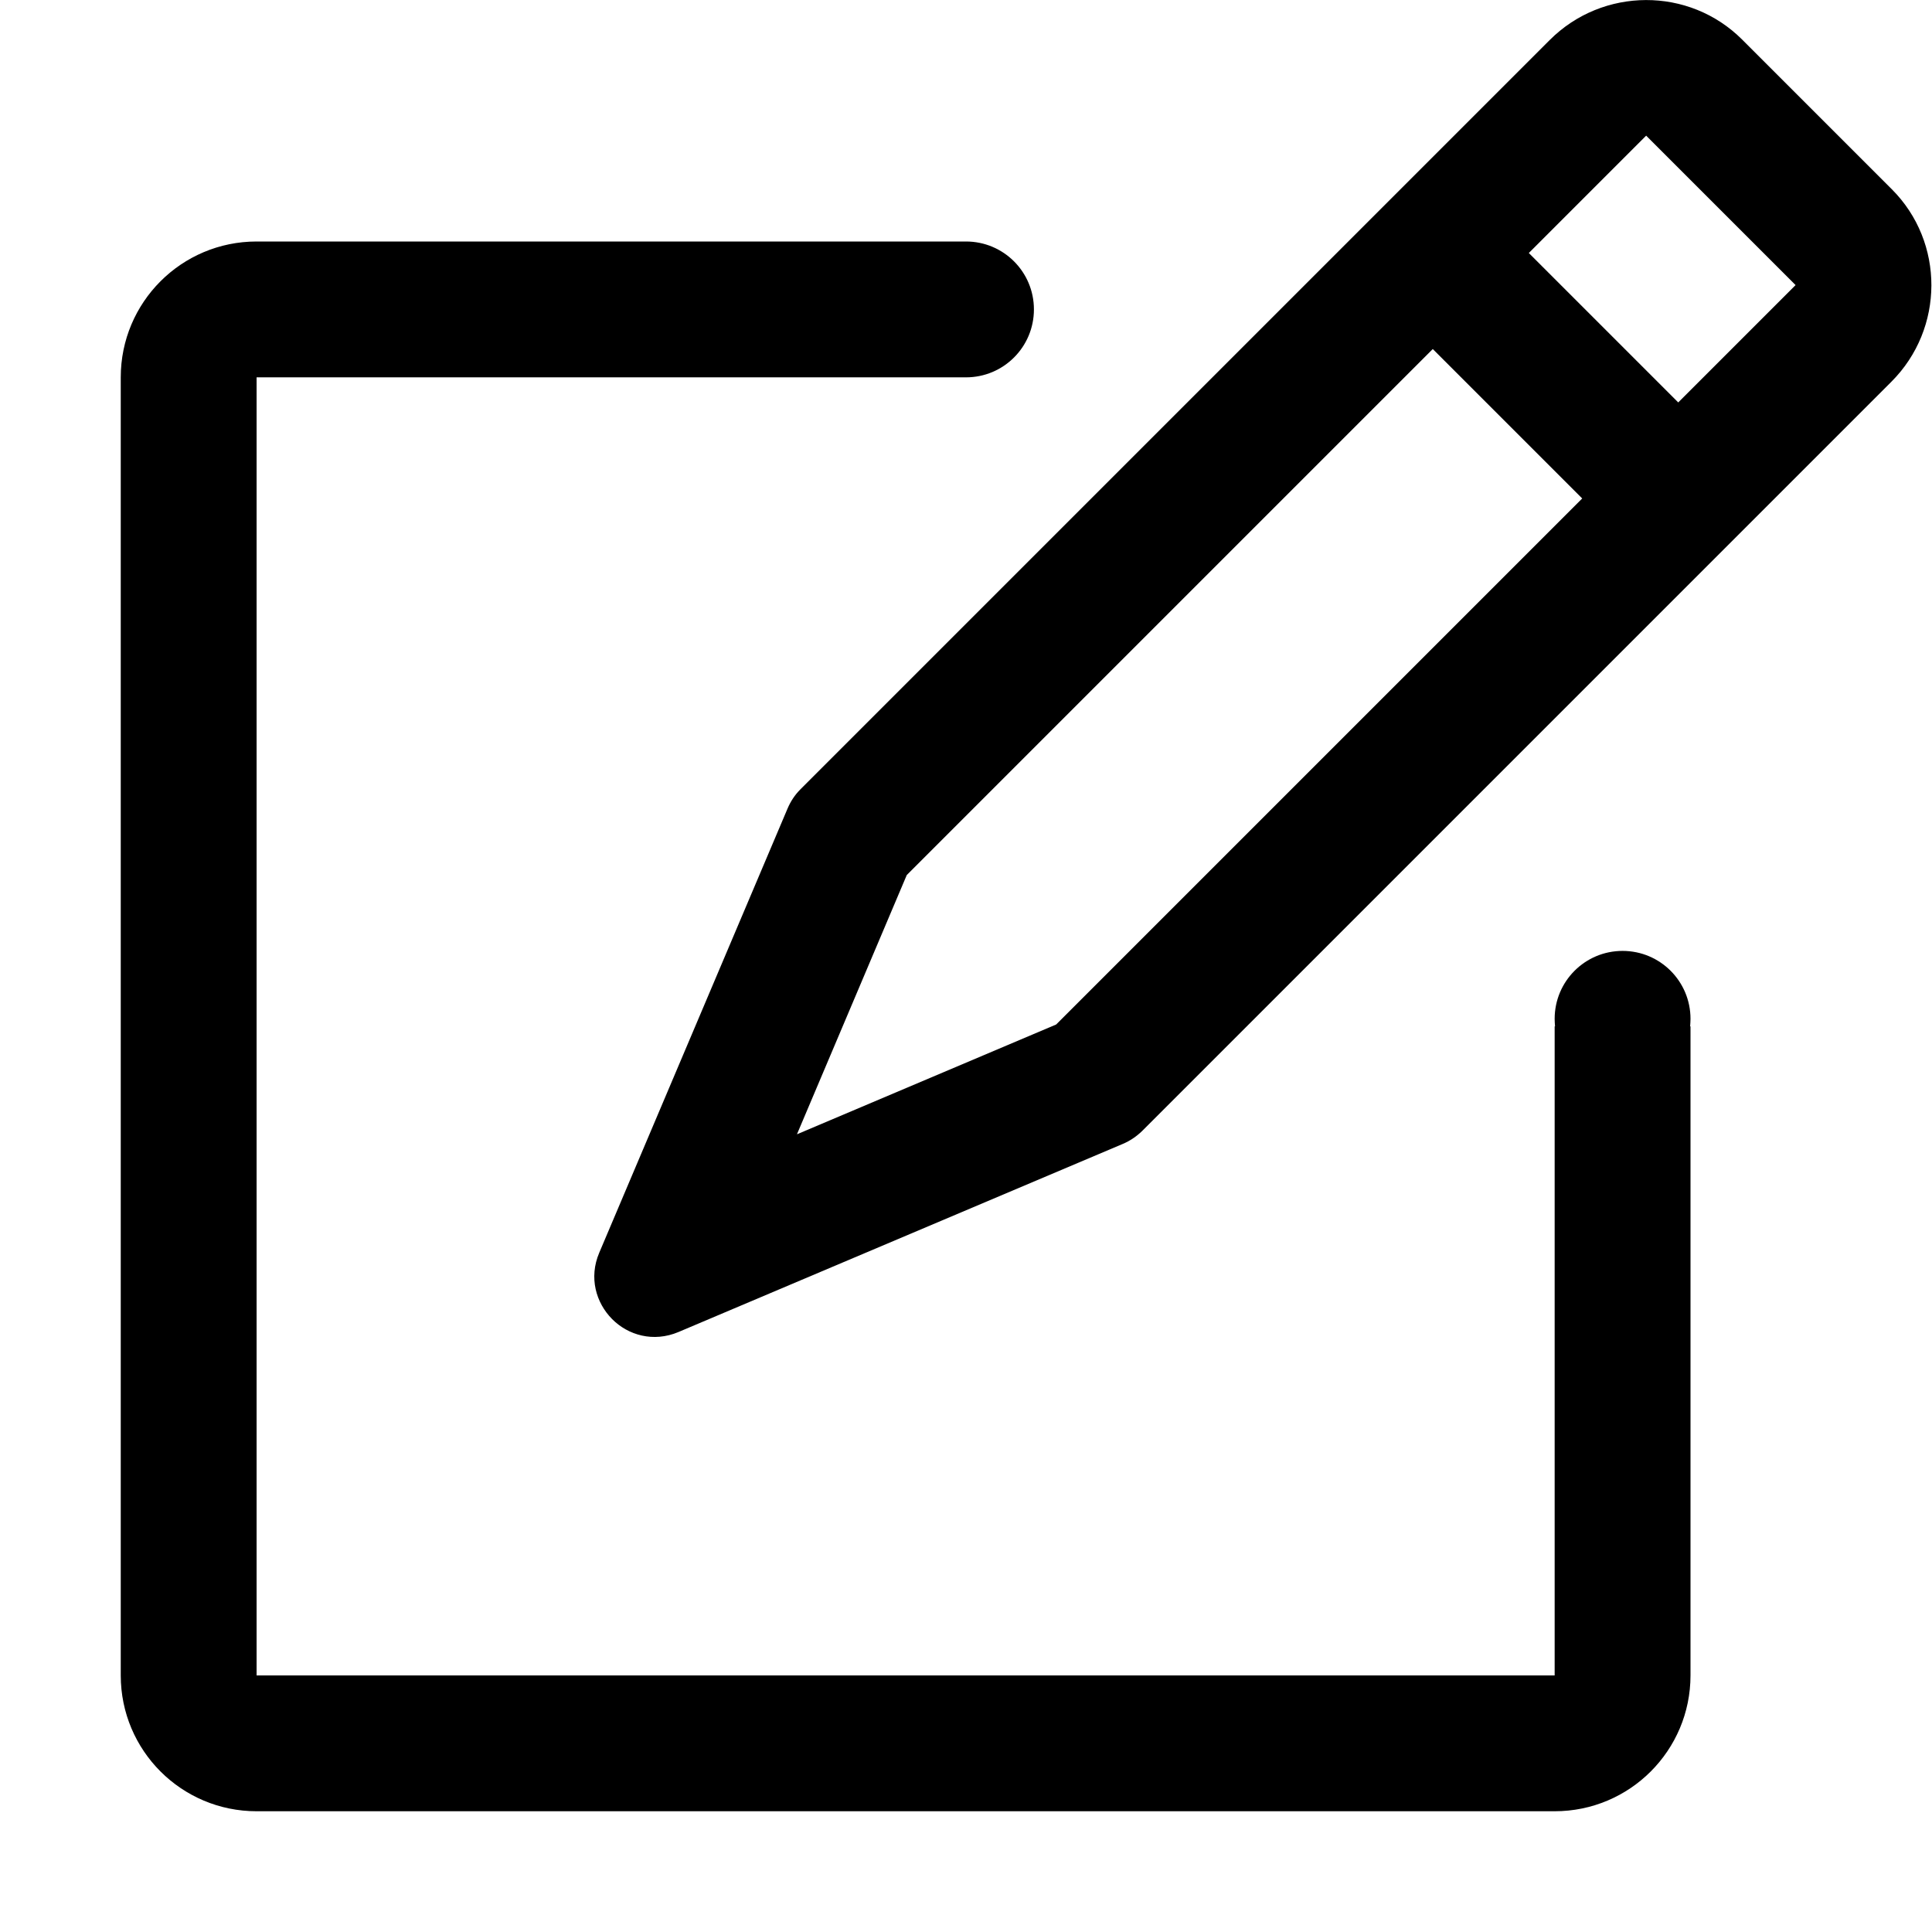
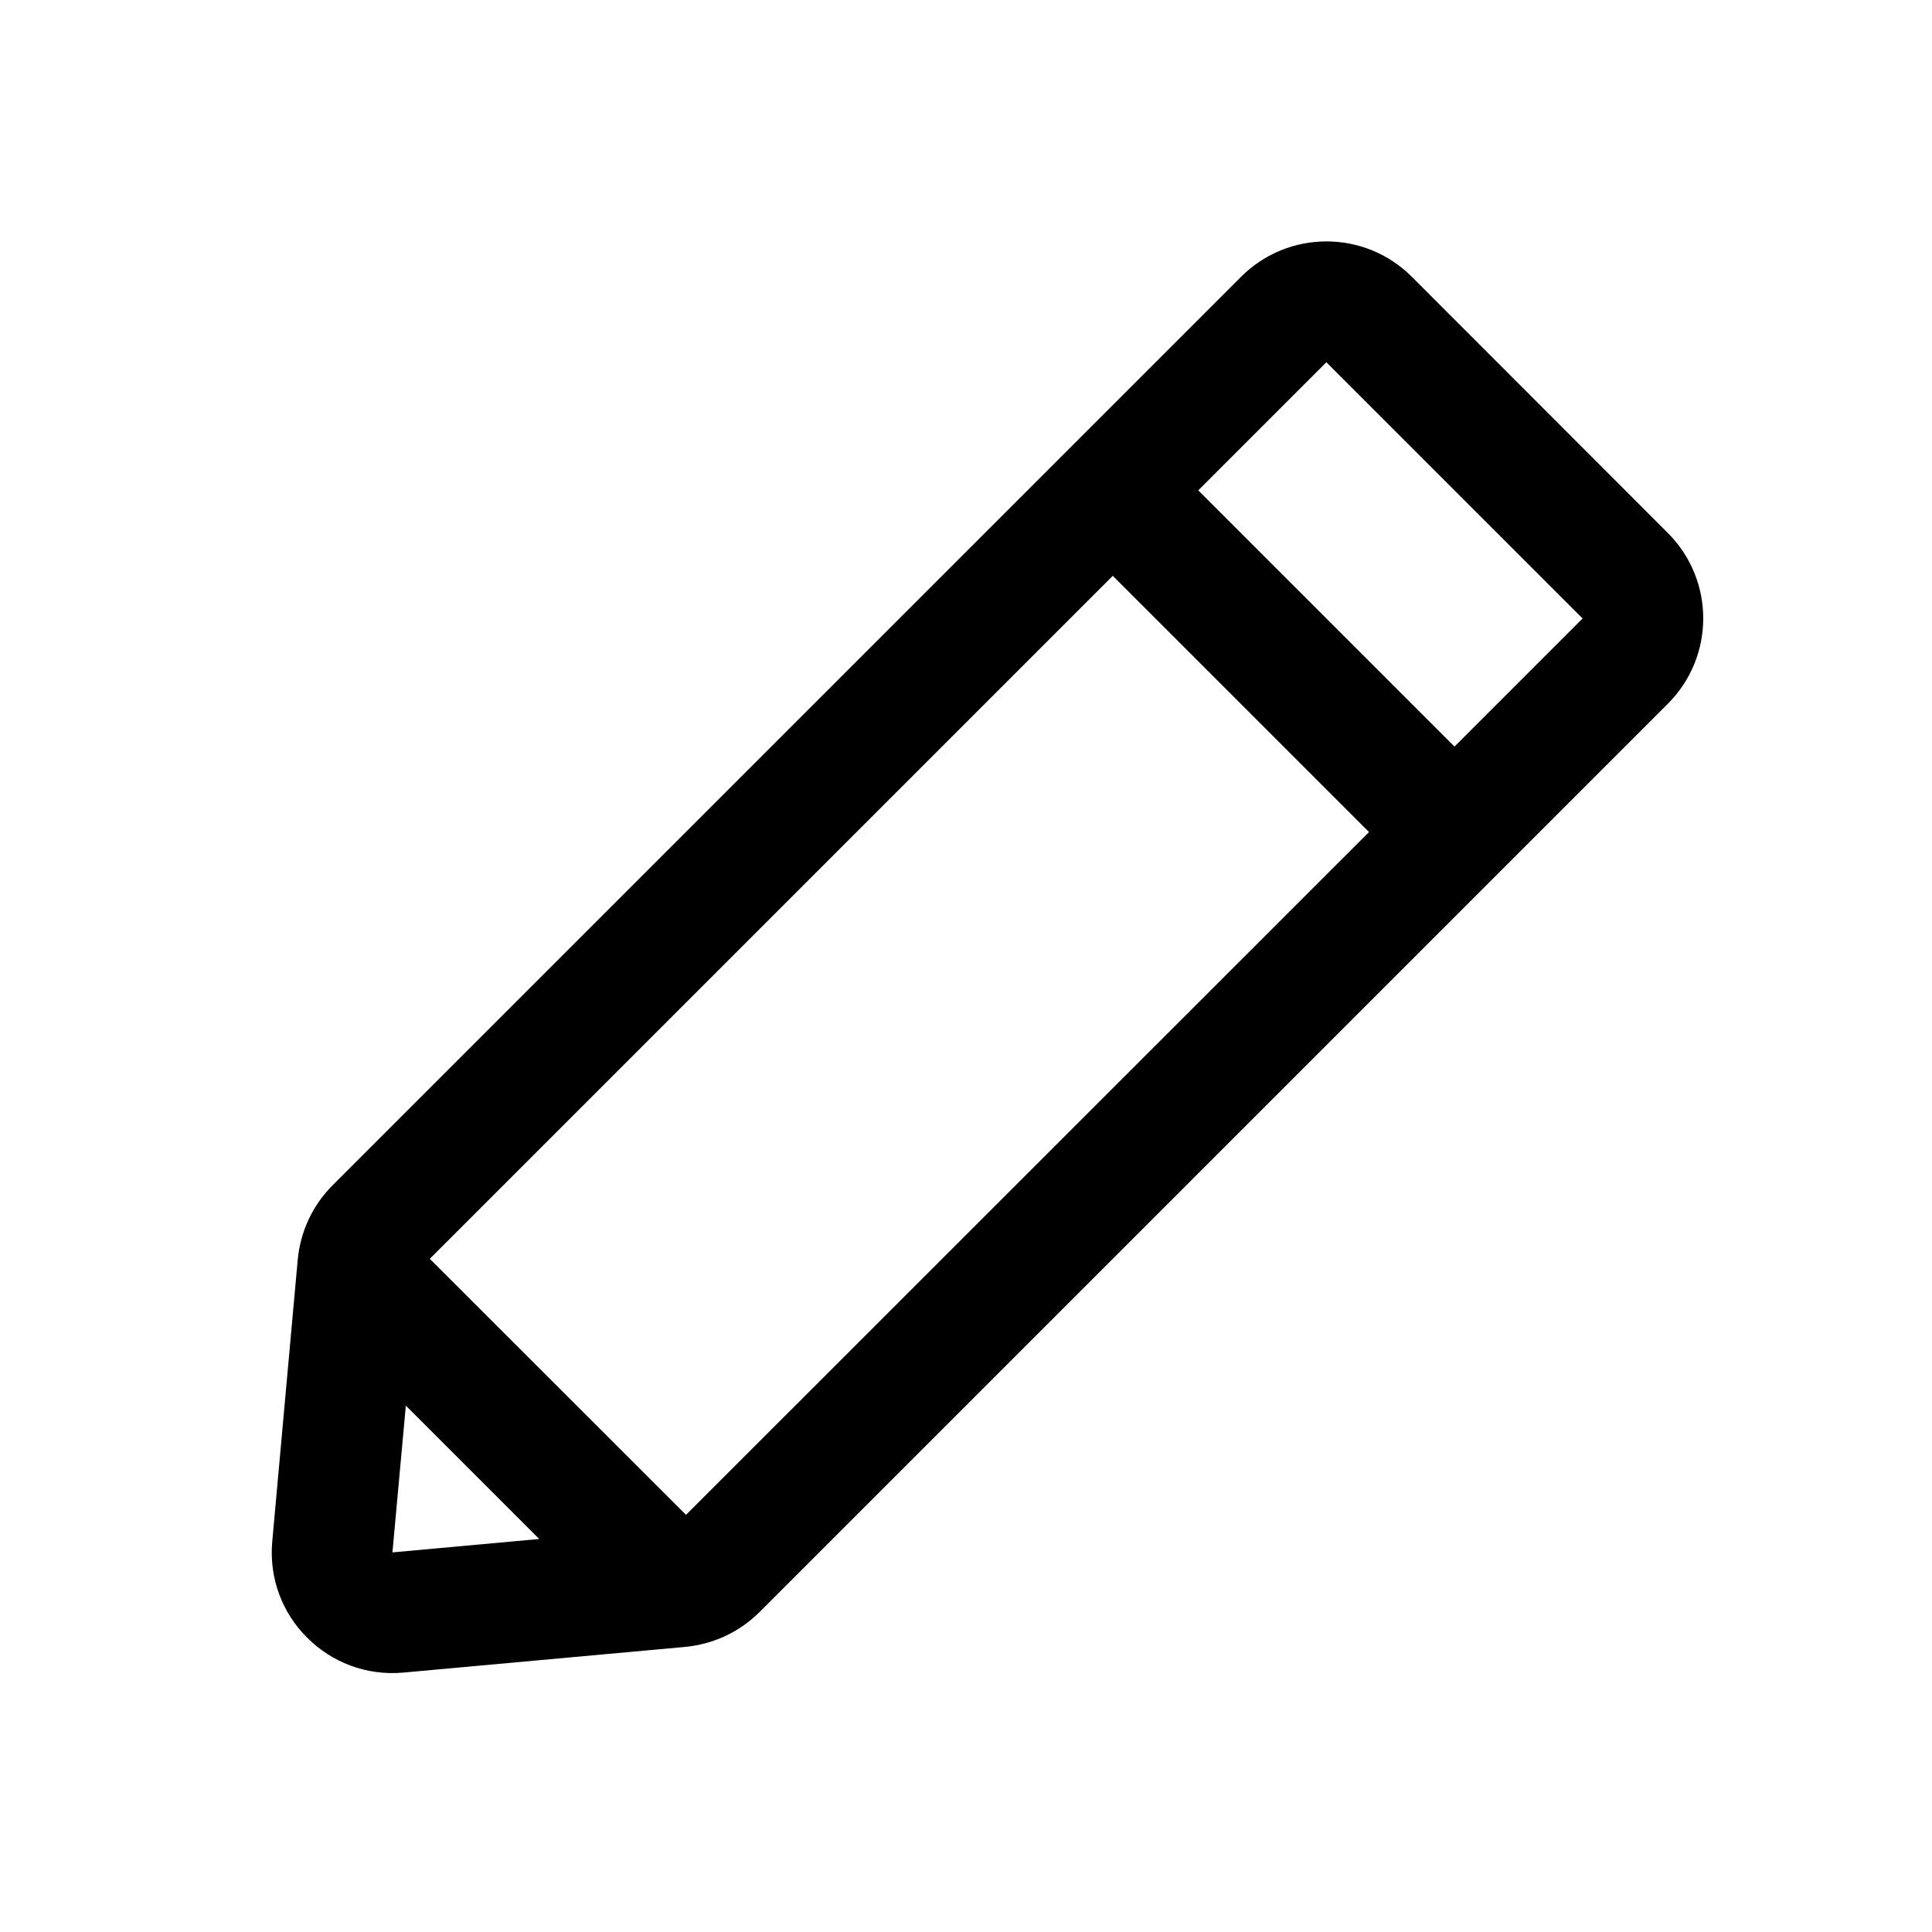
- <svg xmlns="http://www.w3.org/2000/svg" t="1525760397212" class="icon" style="" viewBox="0 0 1024 1024" version="1.1" p-id="2919" width="200" height="200">
-   <defs>
-     <style type="text/css" />
-   </defs>
-   <path d="M860 504c-19.9 0-36 16.1-36 36 0 1.4 0.1 2.7 0.2 4h-0.2v344H136V200h376c19.9 0 36-16.1 36-36s-16.1-36-36-36H136c-39.8 0-72 32.2-72 72v688c0 39.8 32.2 72 72 72h688c39.8 0 72-32.2 72-72V544h-0.2c0.1-1.3 0.2-2.6 0.2-4 0-19.9-16.1-36-36-36z" p-id="2920" />
-   <path d="M1002.7 100.3L923.4 21c-28.1-28.1-73.9-27.9-102 0.2L424.2 418.4c-2.9 2.9-5.2 6.4-6.8 10.2L317.6 664c-5.6 13.2-1.7 26.5 6.8 35.1 8.5 8.6 21.9 12.5 35.2 6.9l235.5-99.7c3.8-1.6 7.2-3.9 10.2-6.8l397.2-397.2c28.1-28.1 28.3-73.9 0.2-102zM559.8 543l-137.4 58.2 58.2-137.4L759.4 185l79.2 79.2L559.8 543z m391.7-391.7l-62 62-79.2-79.2 62-62 0.2-0.2 79.2 79.2-0.2 0.2z" p-id="2921" />
+ <svg xmlns="http://www.w3.org/2000/svg" version="1.1" id="图层_1" x="0px" y="0px" viewBox="0 0 1024 1024" style="enable-background:new 0 0 1024 1024;" xml:space="preserve">
+   <path d="M884,282.5L748.3,146.7c-25-25-65.5-25-90.5,0l-67.9,67.9l-45.3,45.3L176.3,628.2c-10.6,10.6-17.1,24.5-18.5,39.5L144.3,817  c-1.8,19.9,5.6,38.2,18.5,51c12.9,12.9,31.1,20.3,51,18.5l149.3-13.6c14.9-1.4,28.9-7.9,39.5-18.5l368.3-368.3l45.3-45.3L884,373  C909,348,909,307.5,884,282.5z M208,822.8l7.1-77.8l70.7,70.7L208,822.8z M363.6,802.9L227.8,667.2l362-362L725.6,441L363.6,802.9z   M635.1,259.9L703,192l0,0l135.8,135.8l0,0l-67.9,67.9L635.1,259.9z" />
</svg>
